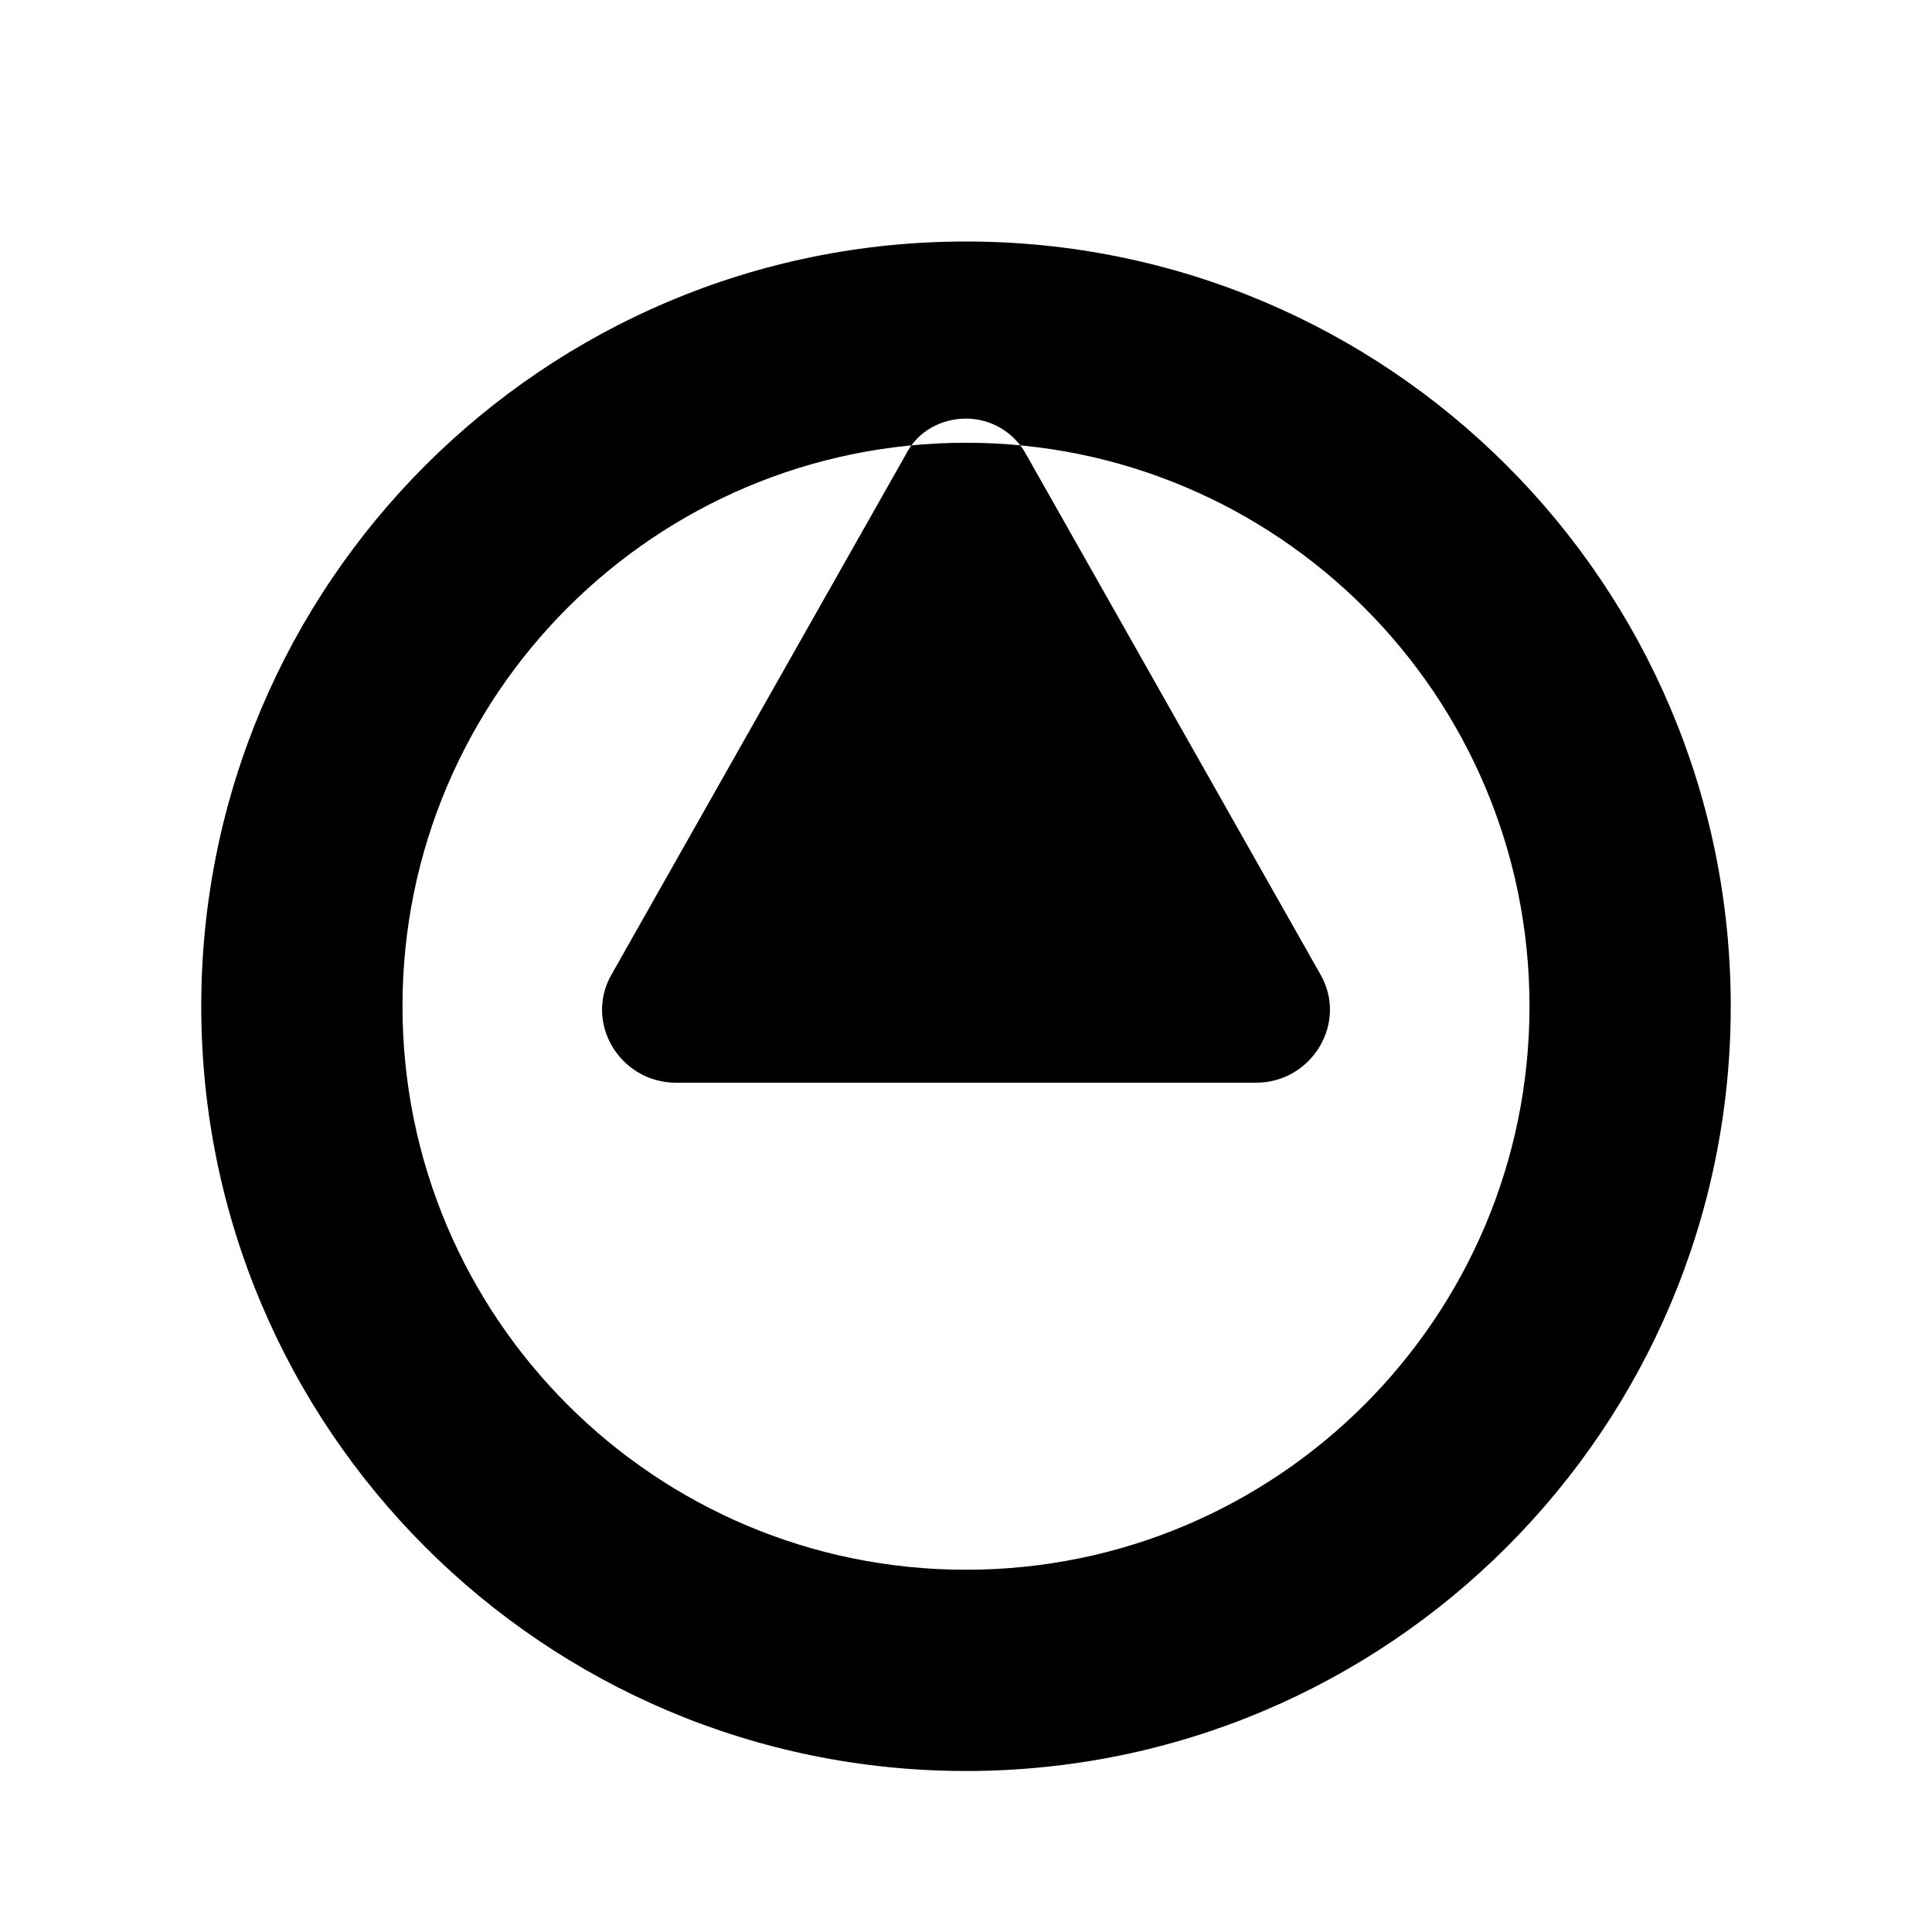
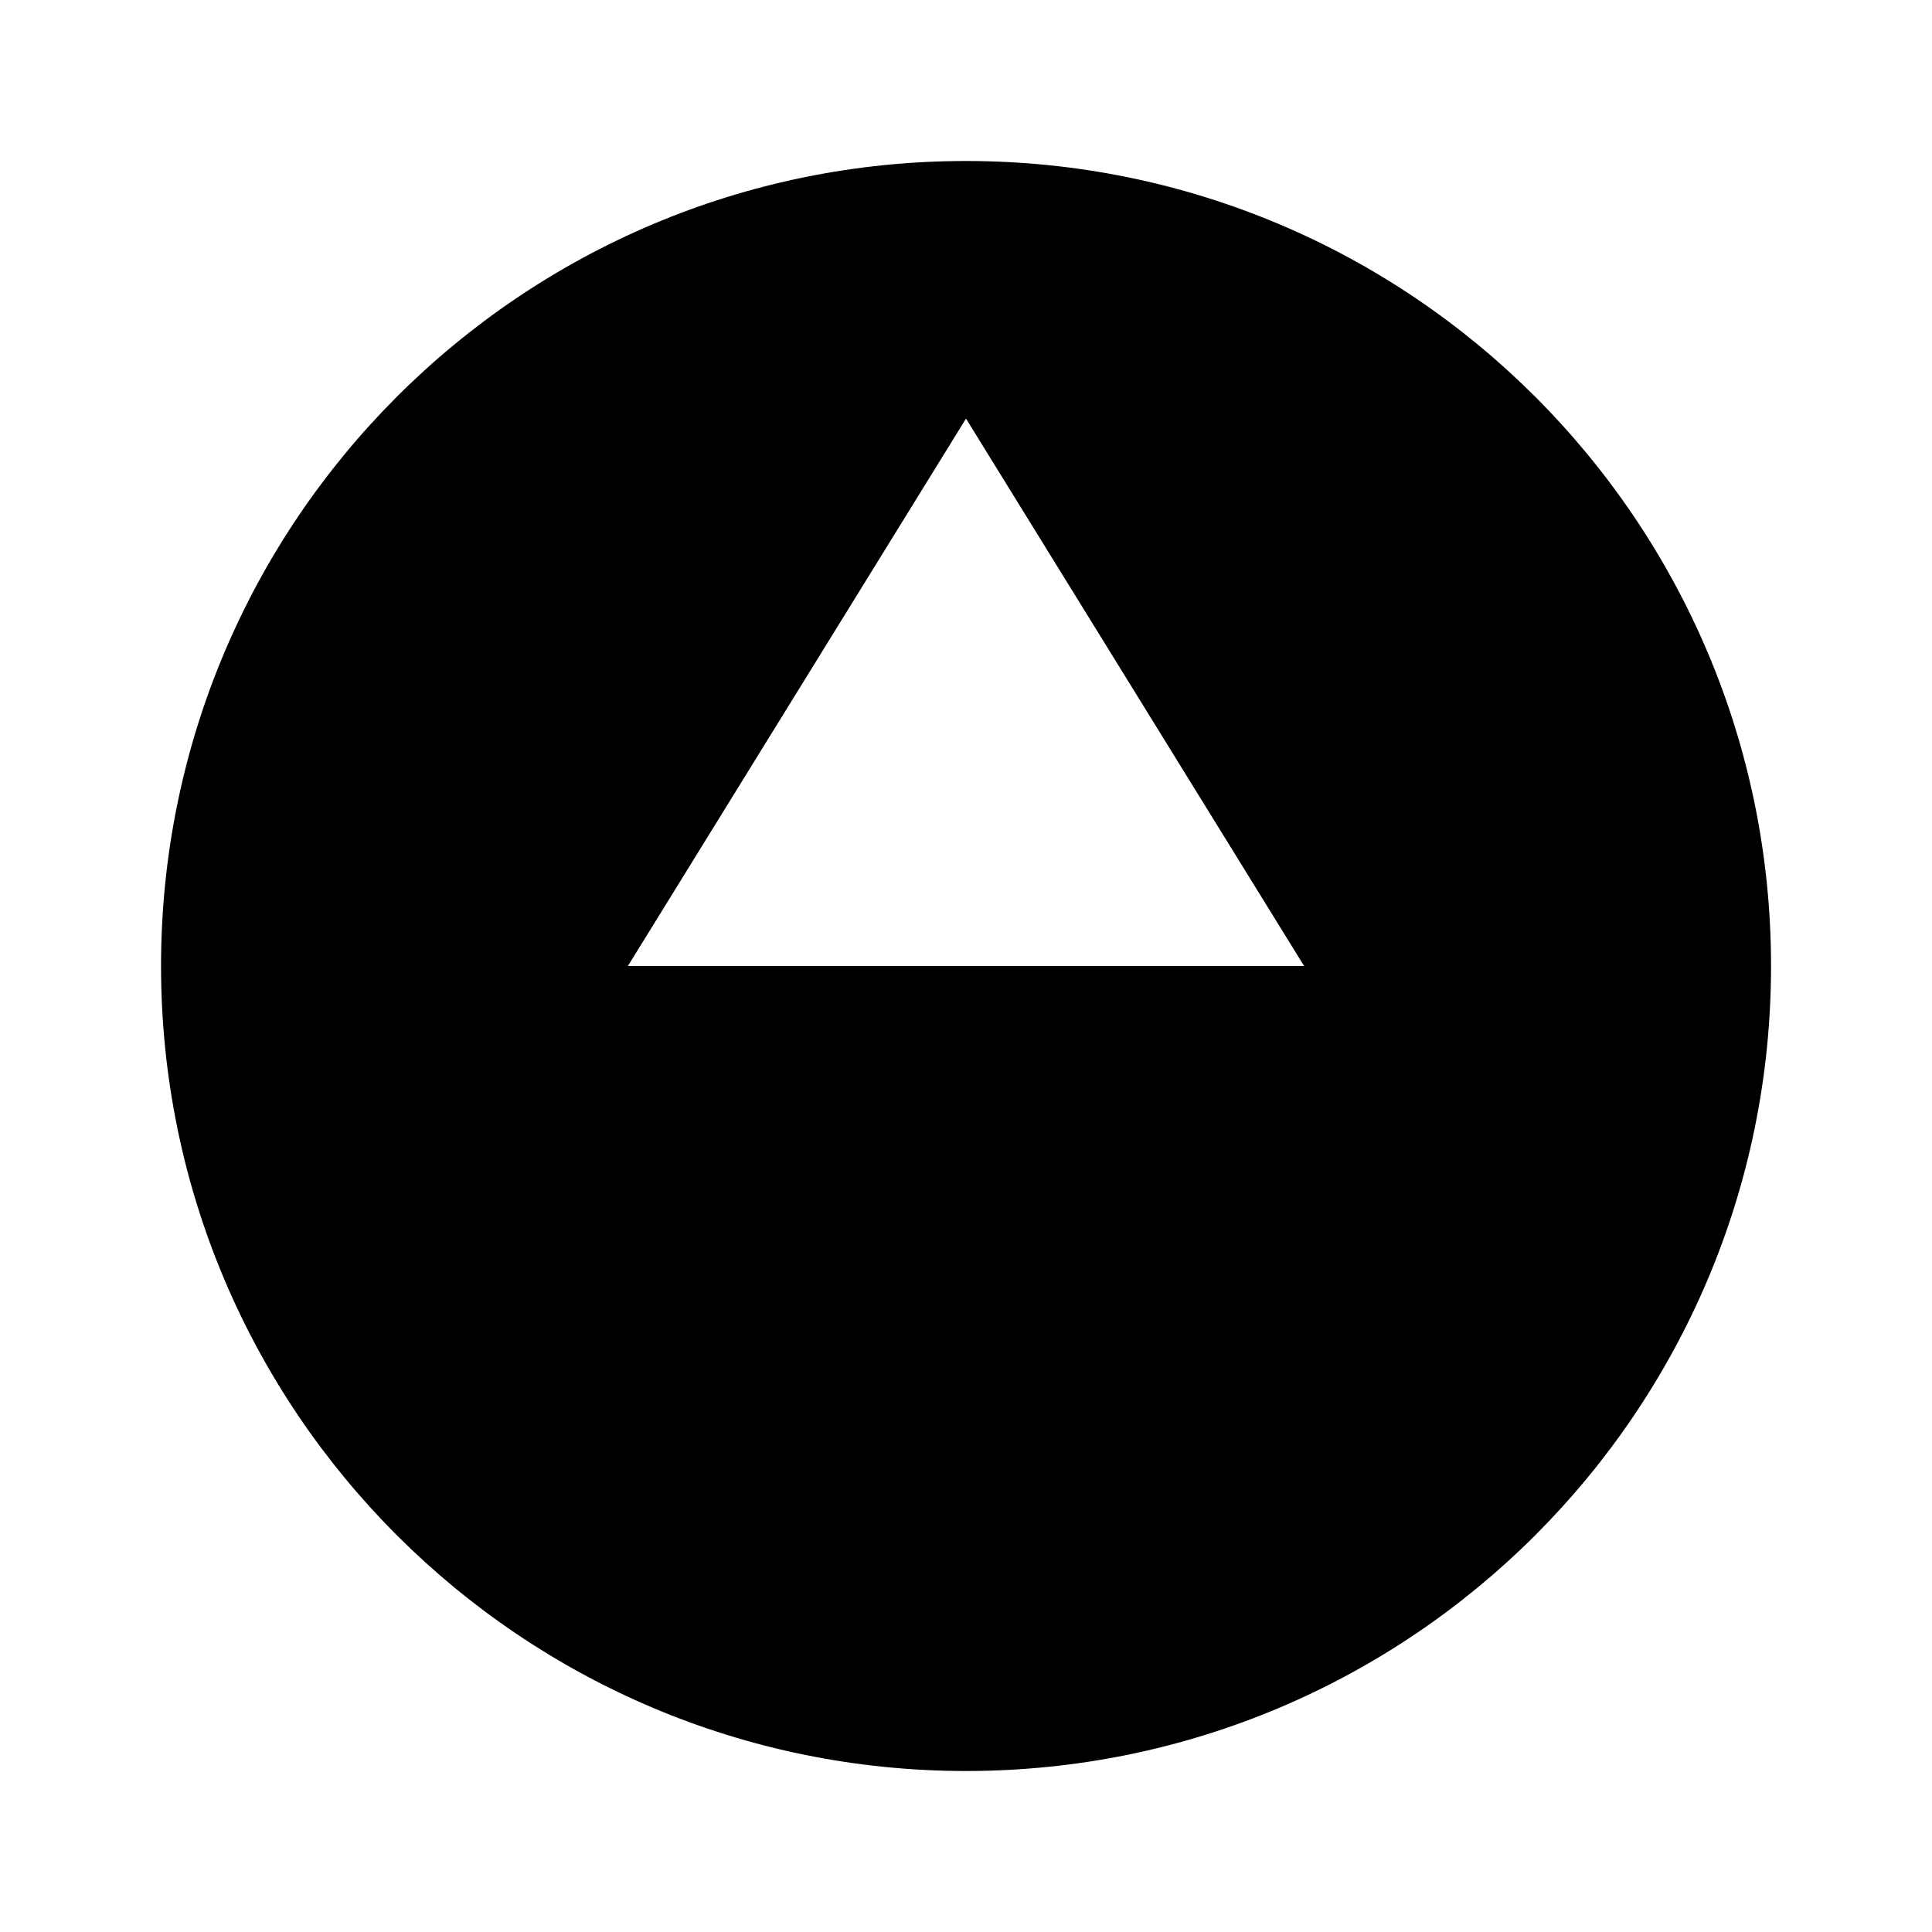
<svg xmlns="http://www.w3.org/2000/svg" viewBox="0 0 24 24" aria-hidden="true">
-   <path fill="currentColor" fill-rule="evenodd" d="M12 22a9.5 9.5 0 1 0 0-19 9.5 9.5 0 0 0 0 19zm0-2.5a7 7 0 1 0 0-14 7 7 0 0 0 0 14zM12 5.2c-.3 0-.6.15-.75.45L7.6 12.1c-.35.6.1 1.35.8 1.35h7.2c.7 0 1.15-.75.8-1.35l-3.65-6.45a.85.85 0 0 0-.75-.45z" />
+   <path fill="currentColor" fill-rule="evenodd" d="M12 2a10 10 0 1 0 .001 20A10 10 0 0 0 12 2zm0 3.2q-4.2 6.8-4.2 6.8h8.4S16.2 12 12 5.2z" />
</svg>
